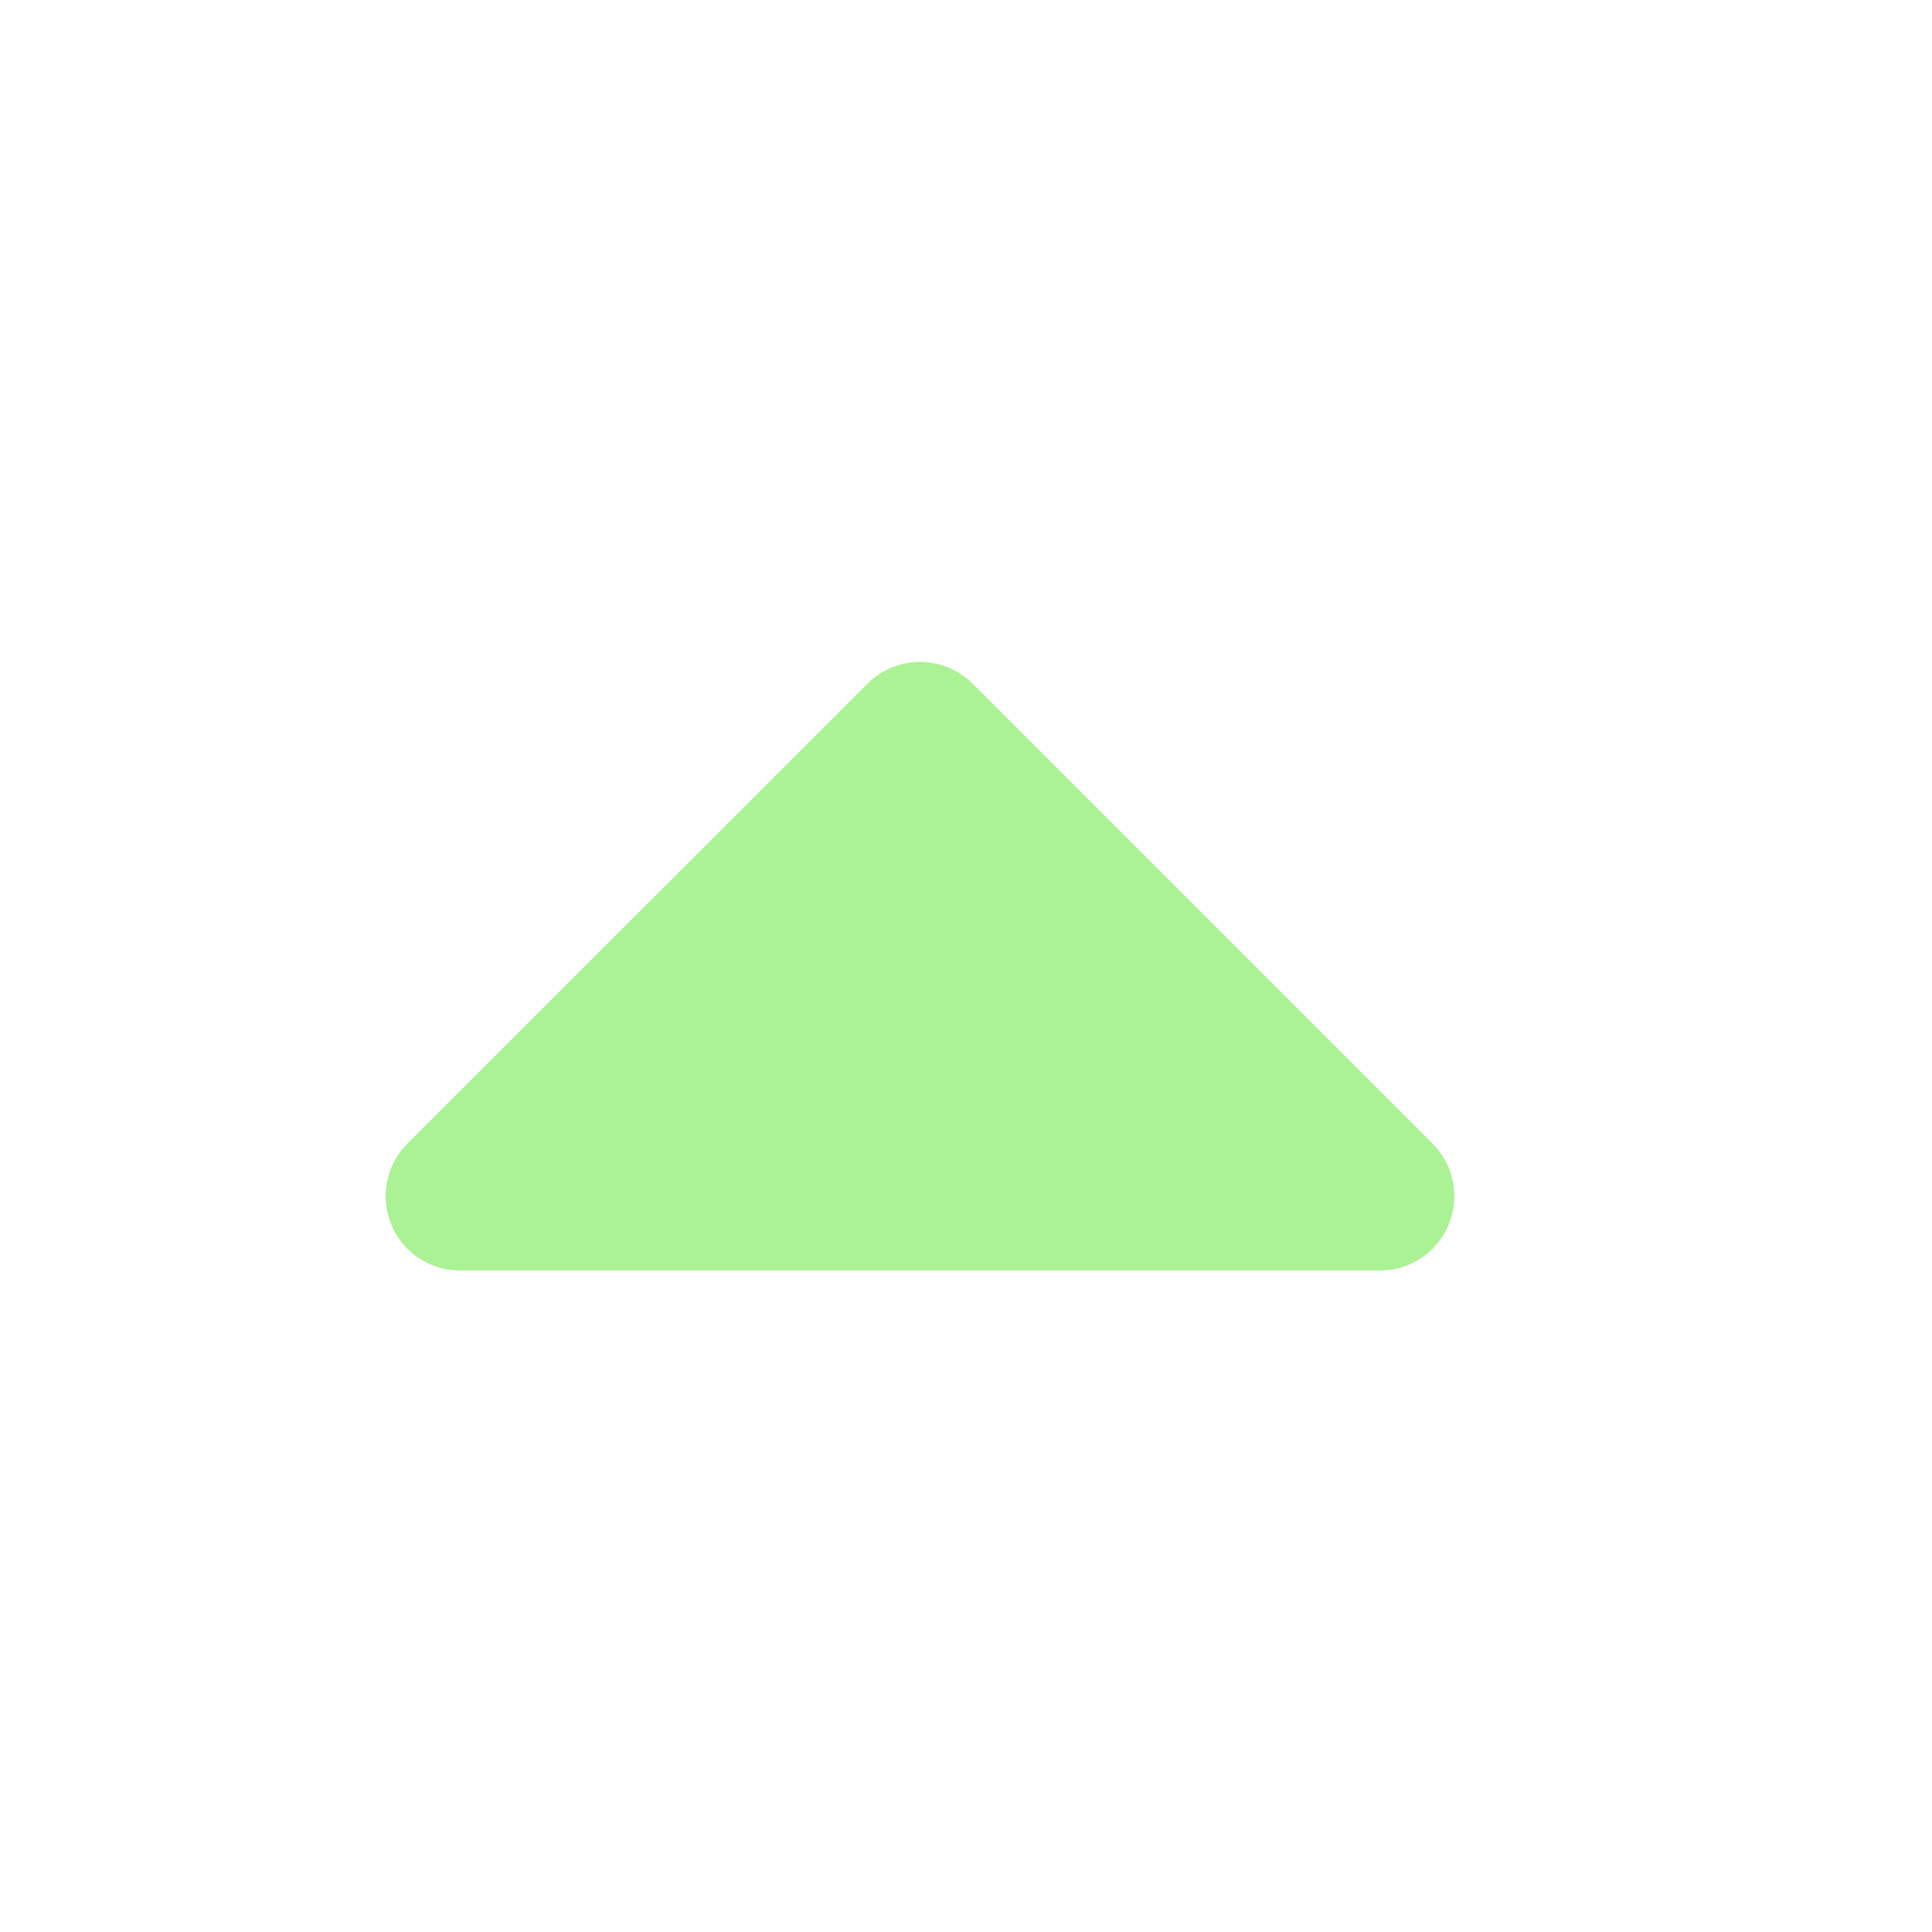
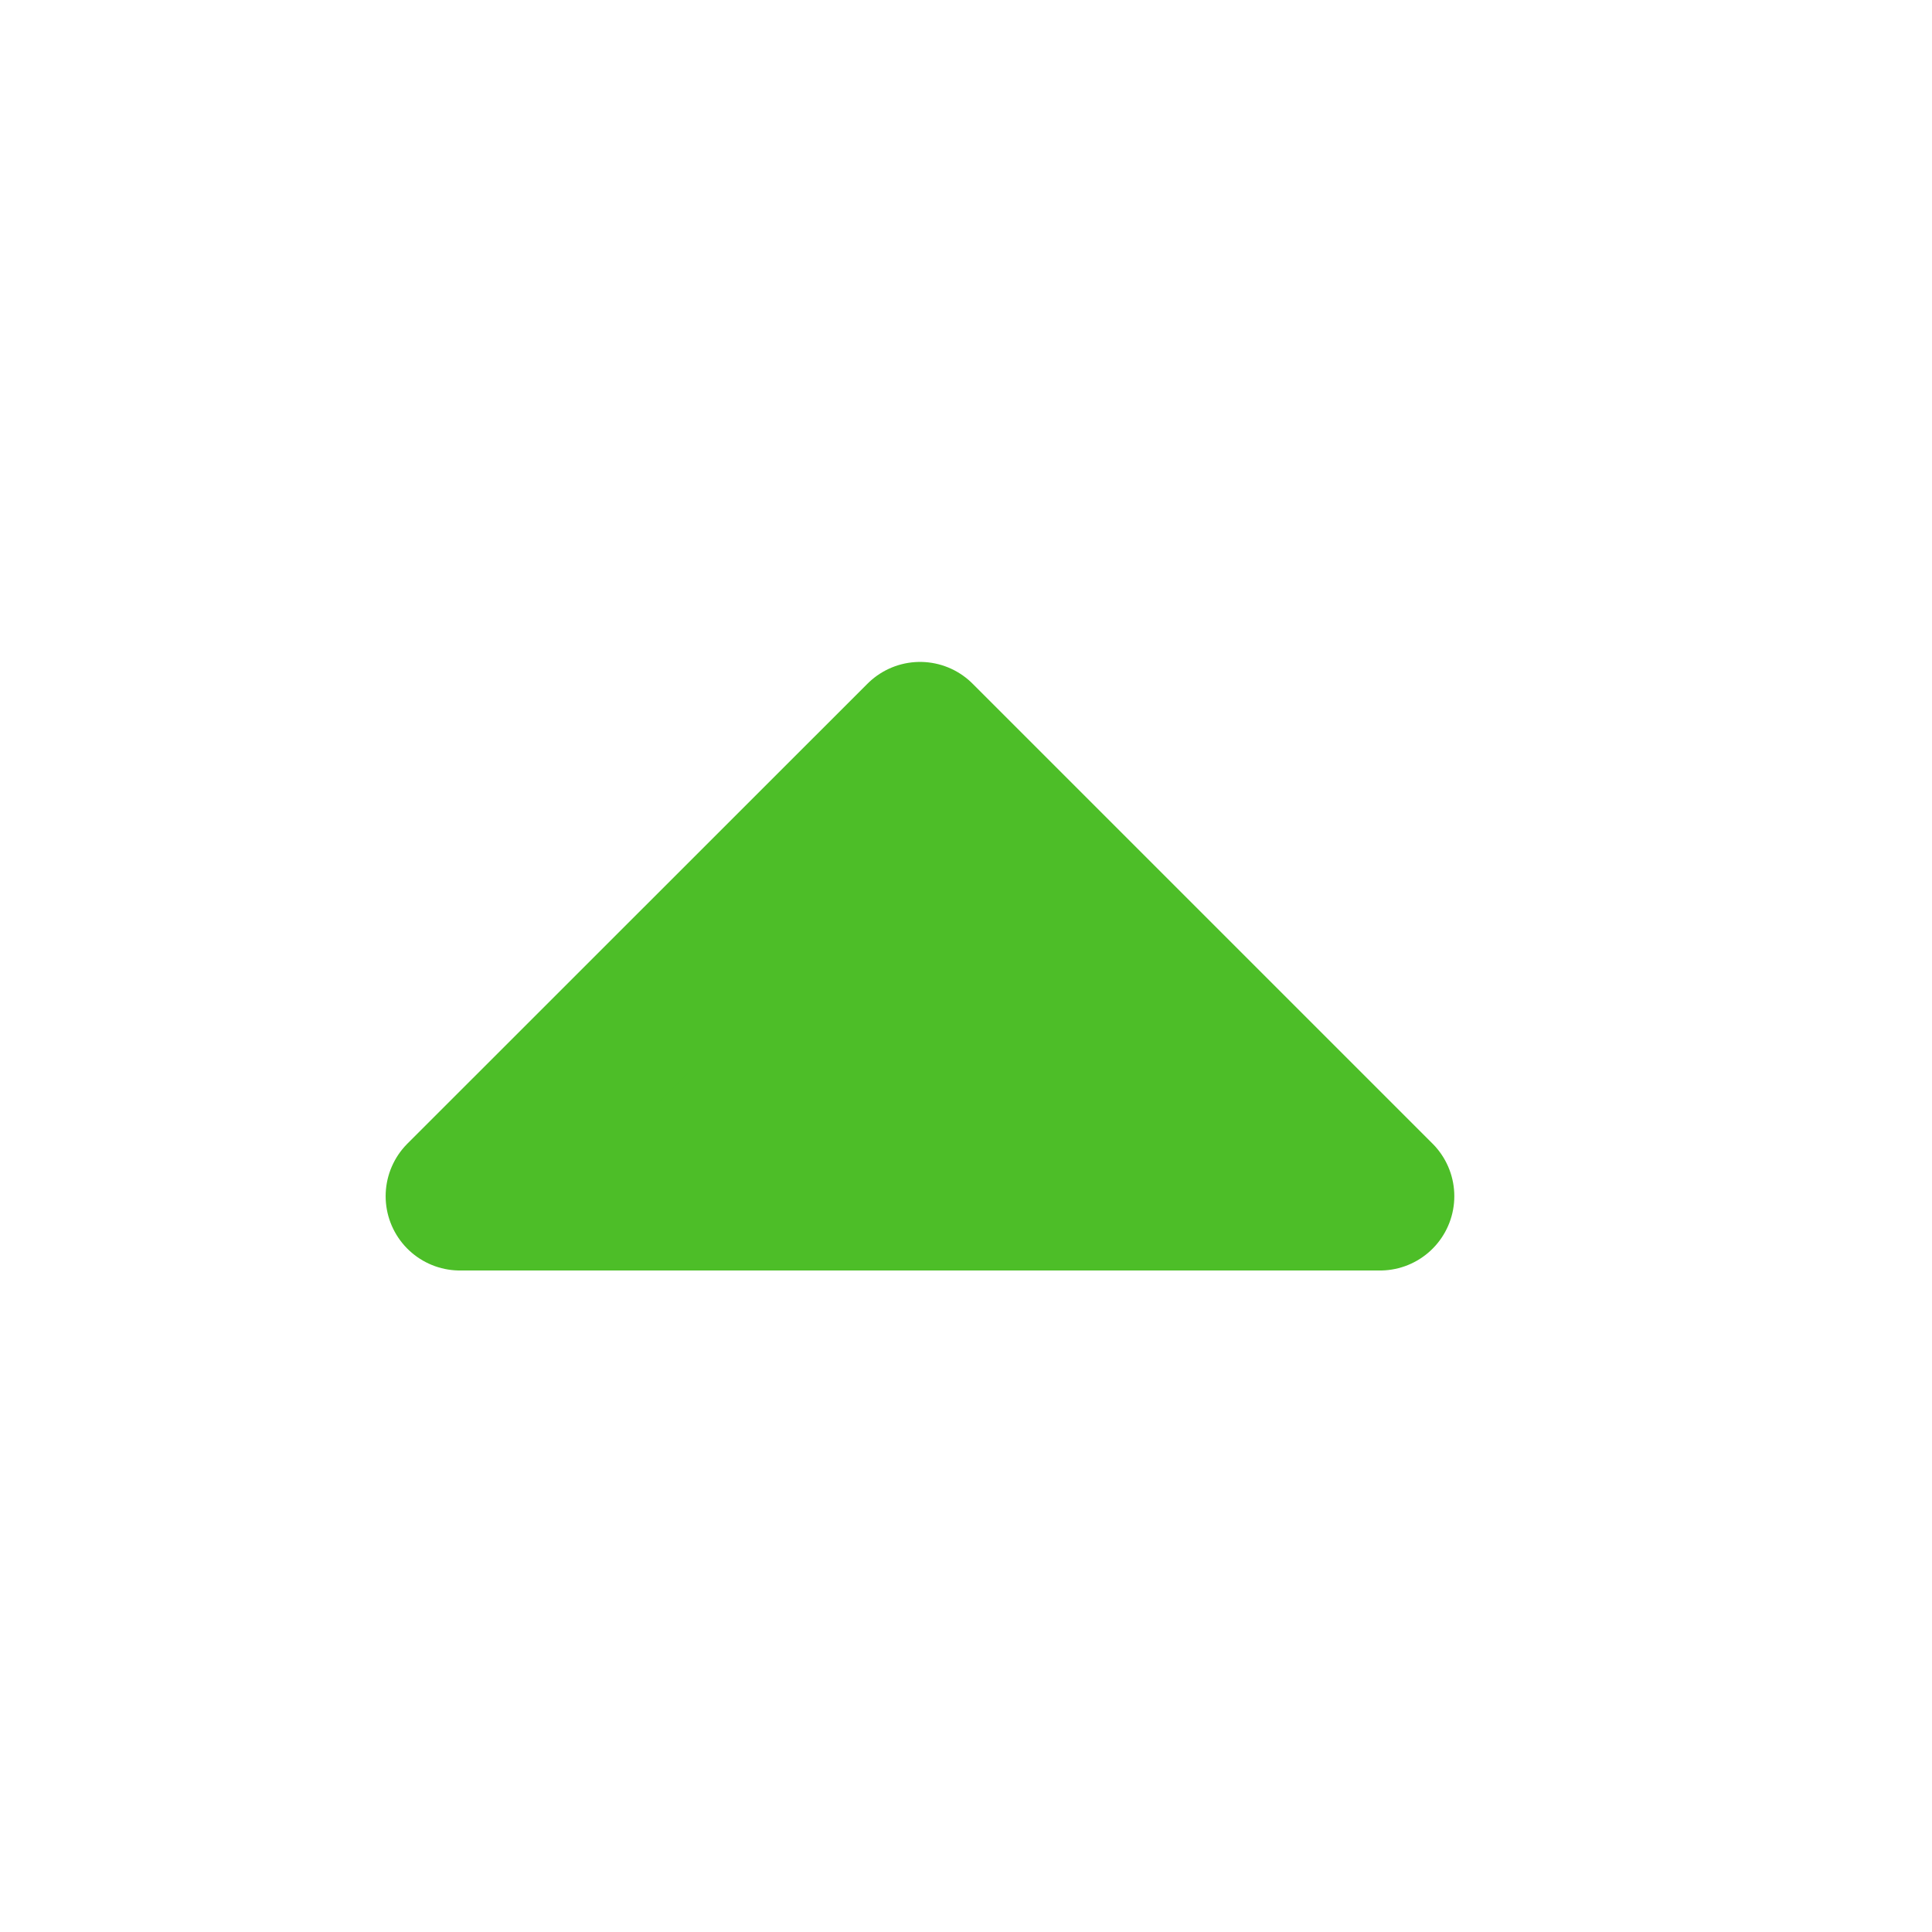
<svg xmlns="http://www.w3.org/2000/svg" width="14" height="14" viewBox="0 0 14 14" fill="none">
-   <path d="M10 8.668L6.667 5.335L3.333 8.668" fill="#ABF294" />
-   <path d="M10 8.668L6.667 5.335L3.333 8.668L10 8.668Z" stroke="#ABF294" stroke-width="1.077" stroke-linecap="round" stroke-linejoin="round" />
+   <path d="M10 8.668L6.667 5.335L3.333 8.668" fill="#4DBE28" />
+   <path d="M10 8.668L6.667 5.335L3.333 8.668L10 8.668Z" stroke="#4DBE28" stroke-width="1.077" stroke-linecap="round" stroke-linejoin="round" />
</svg>
